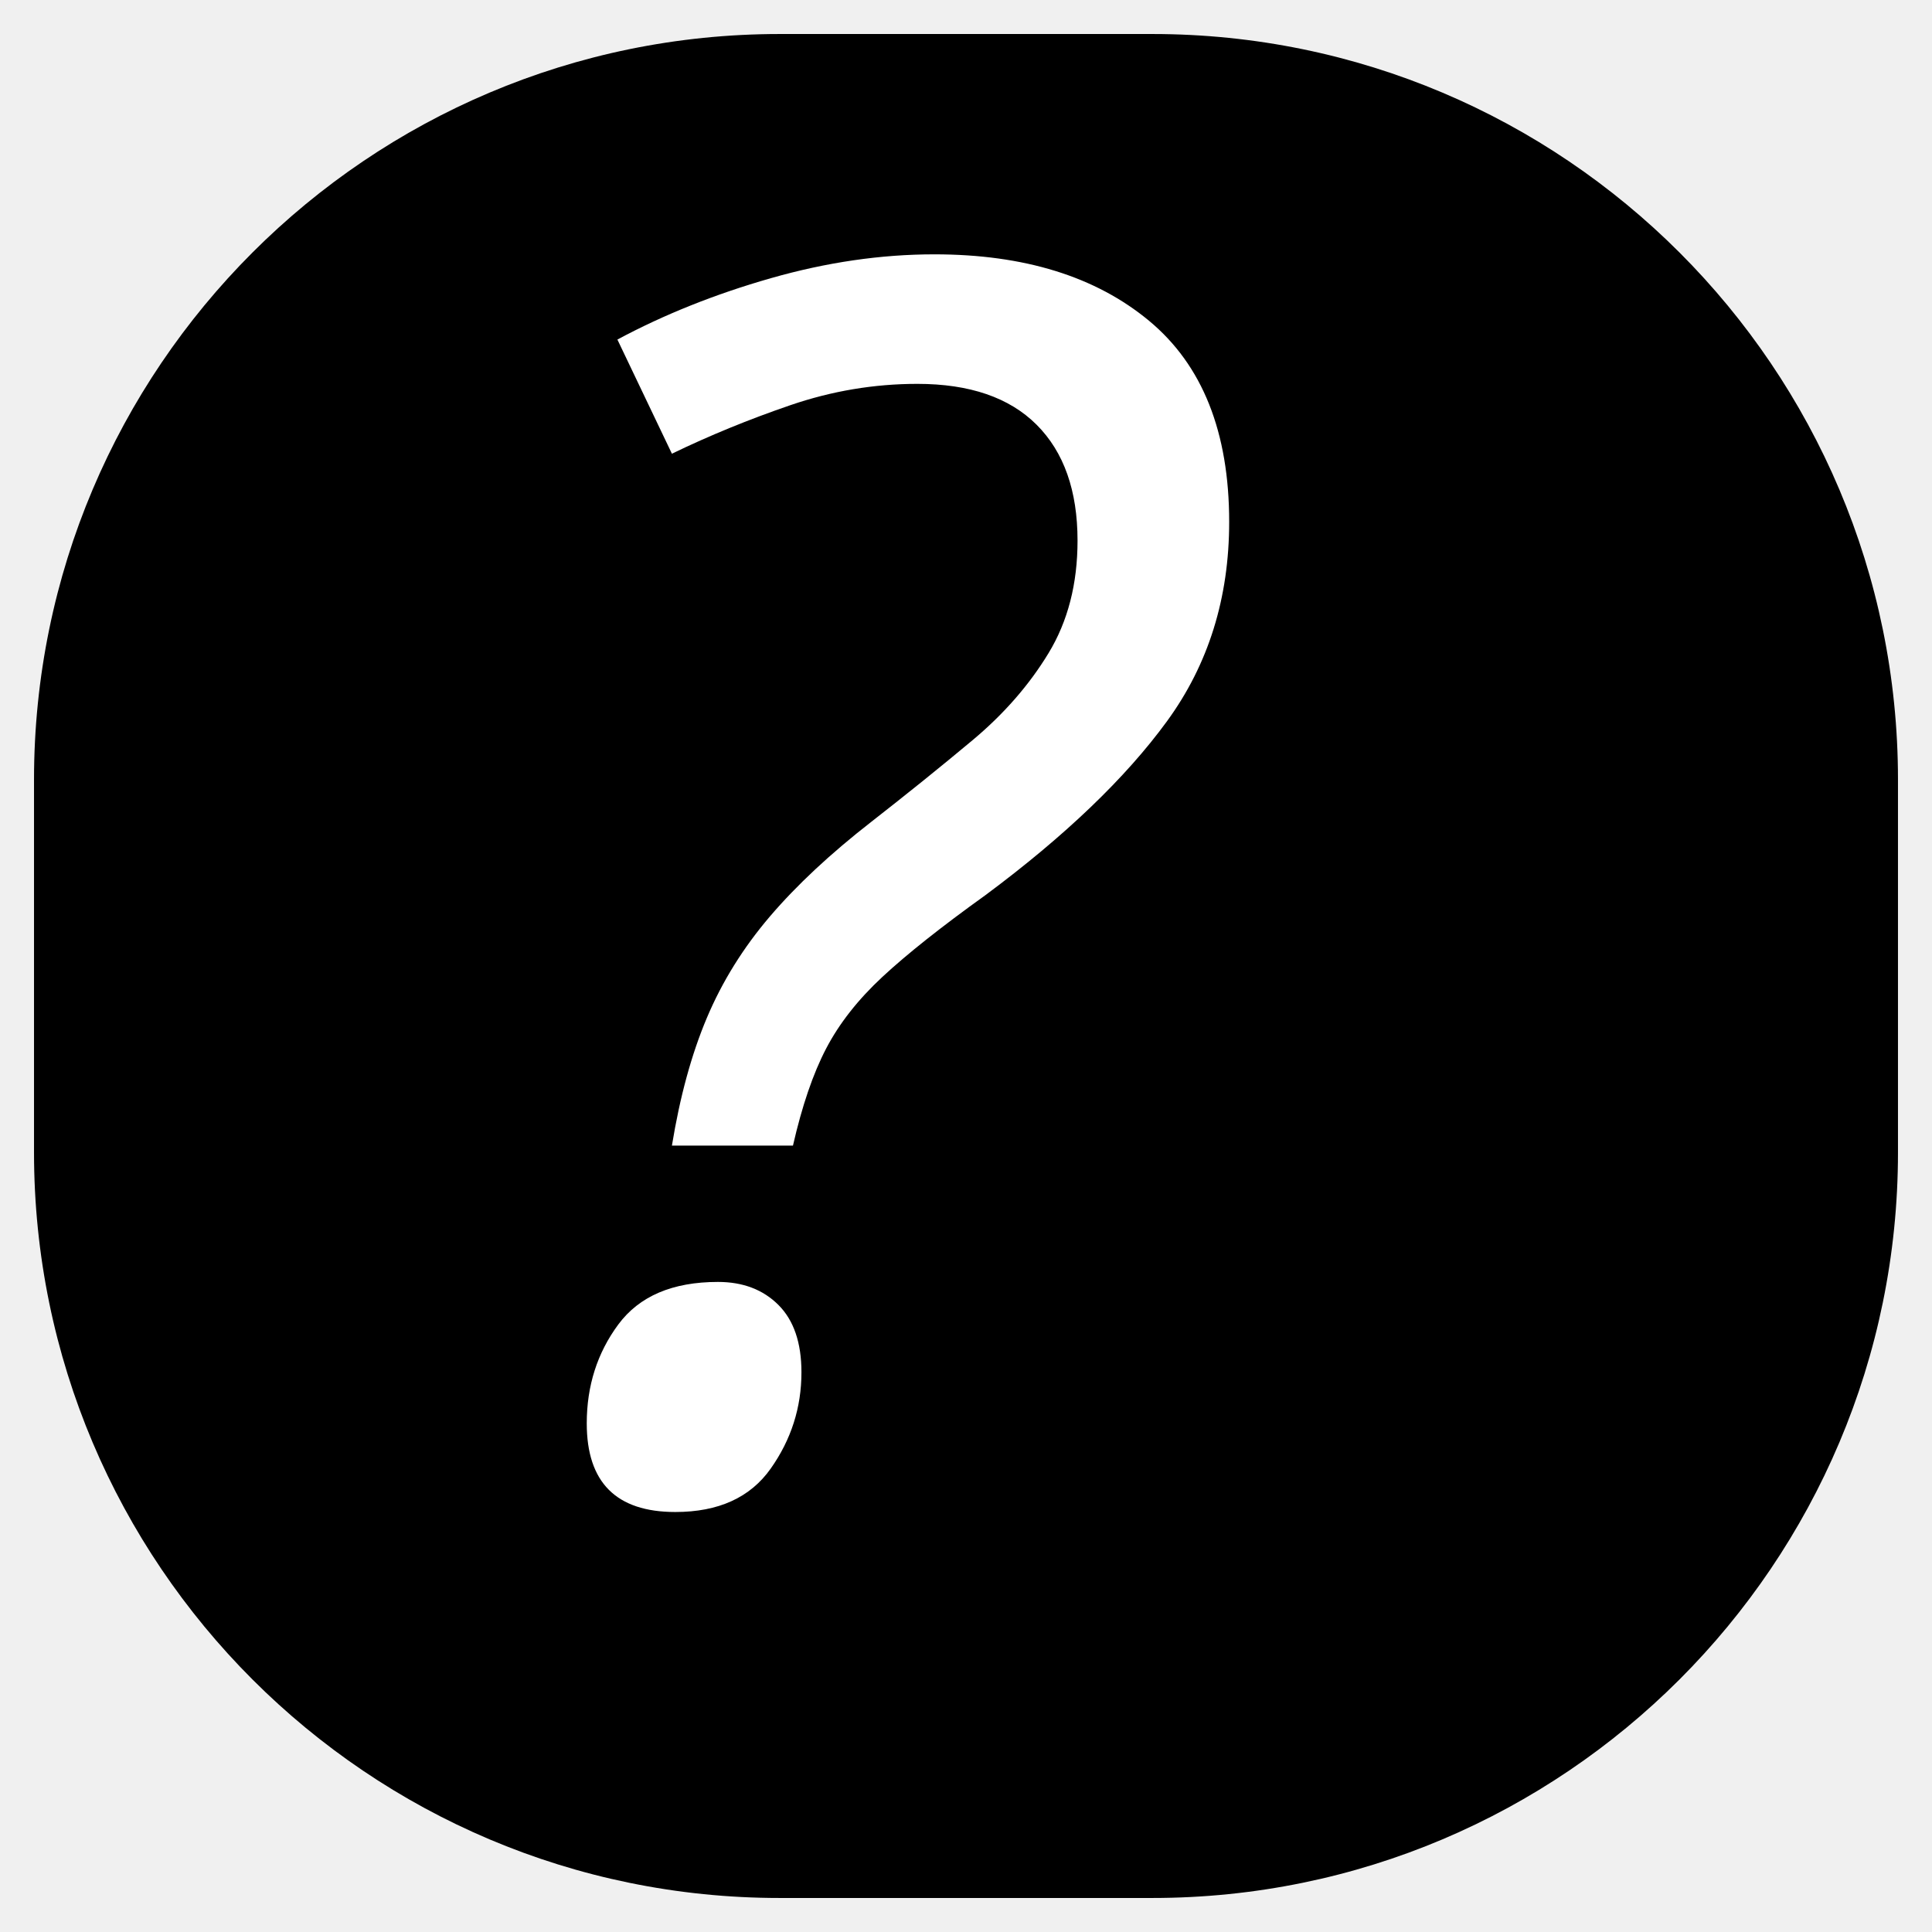
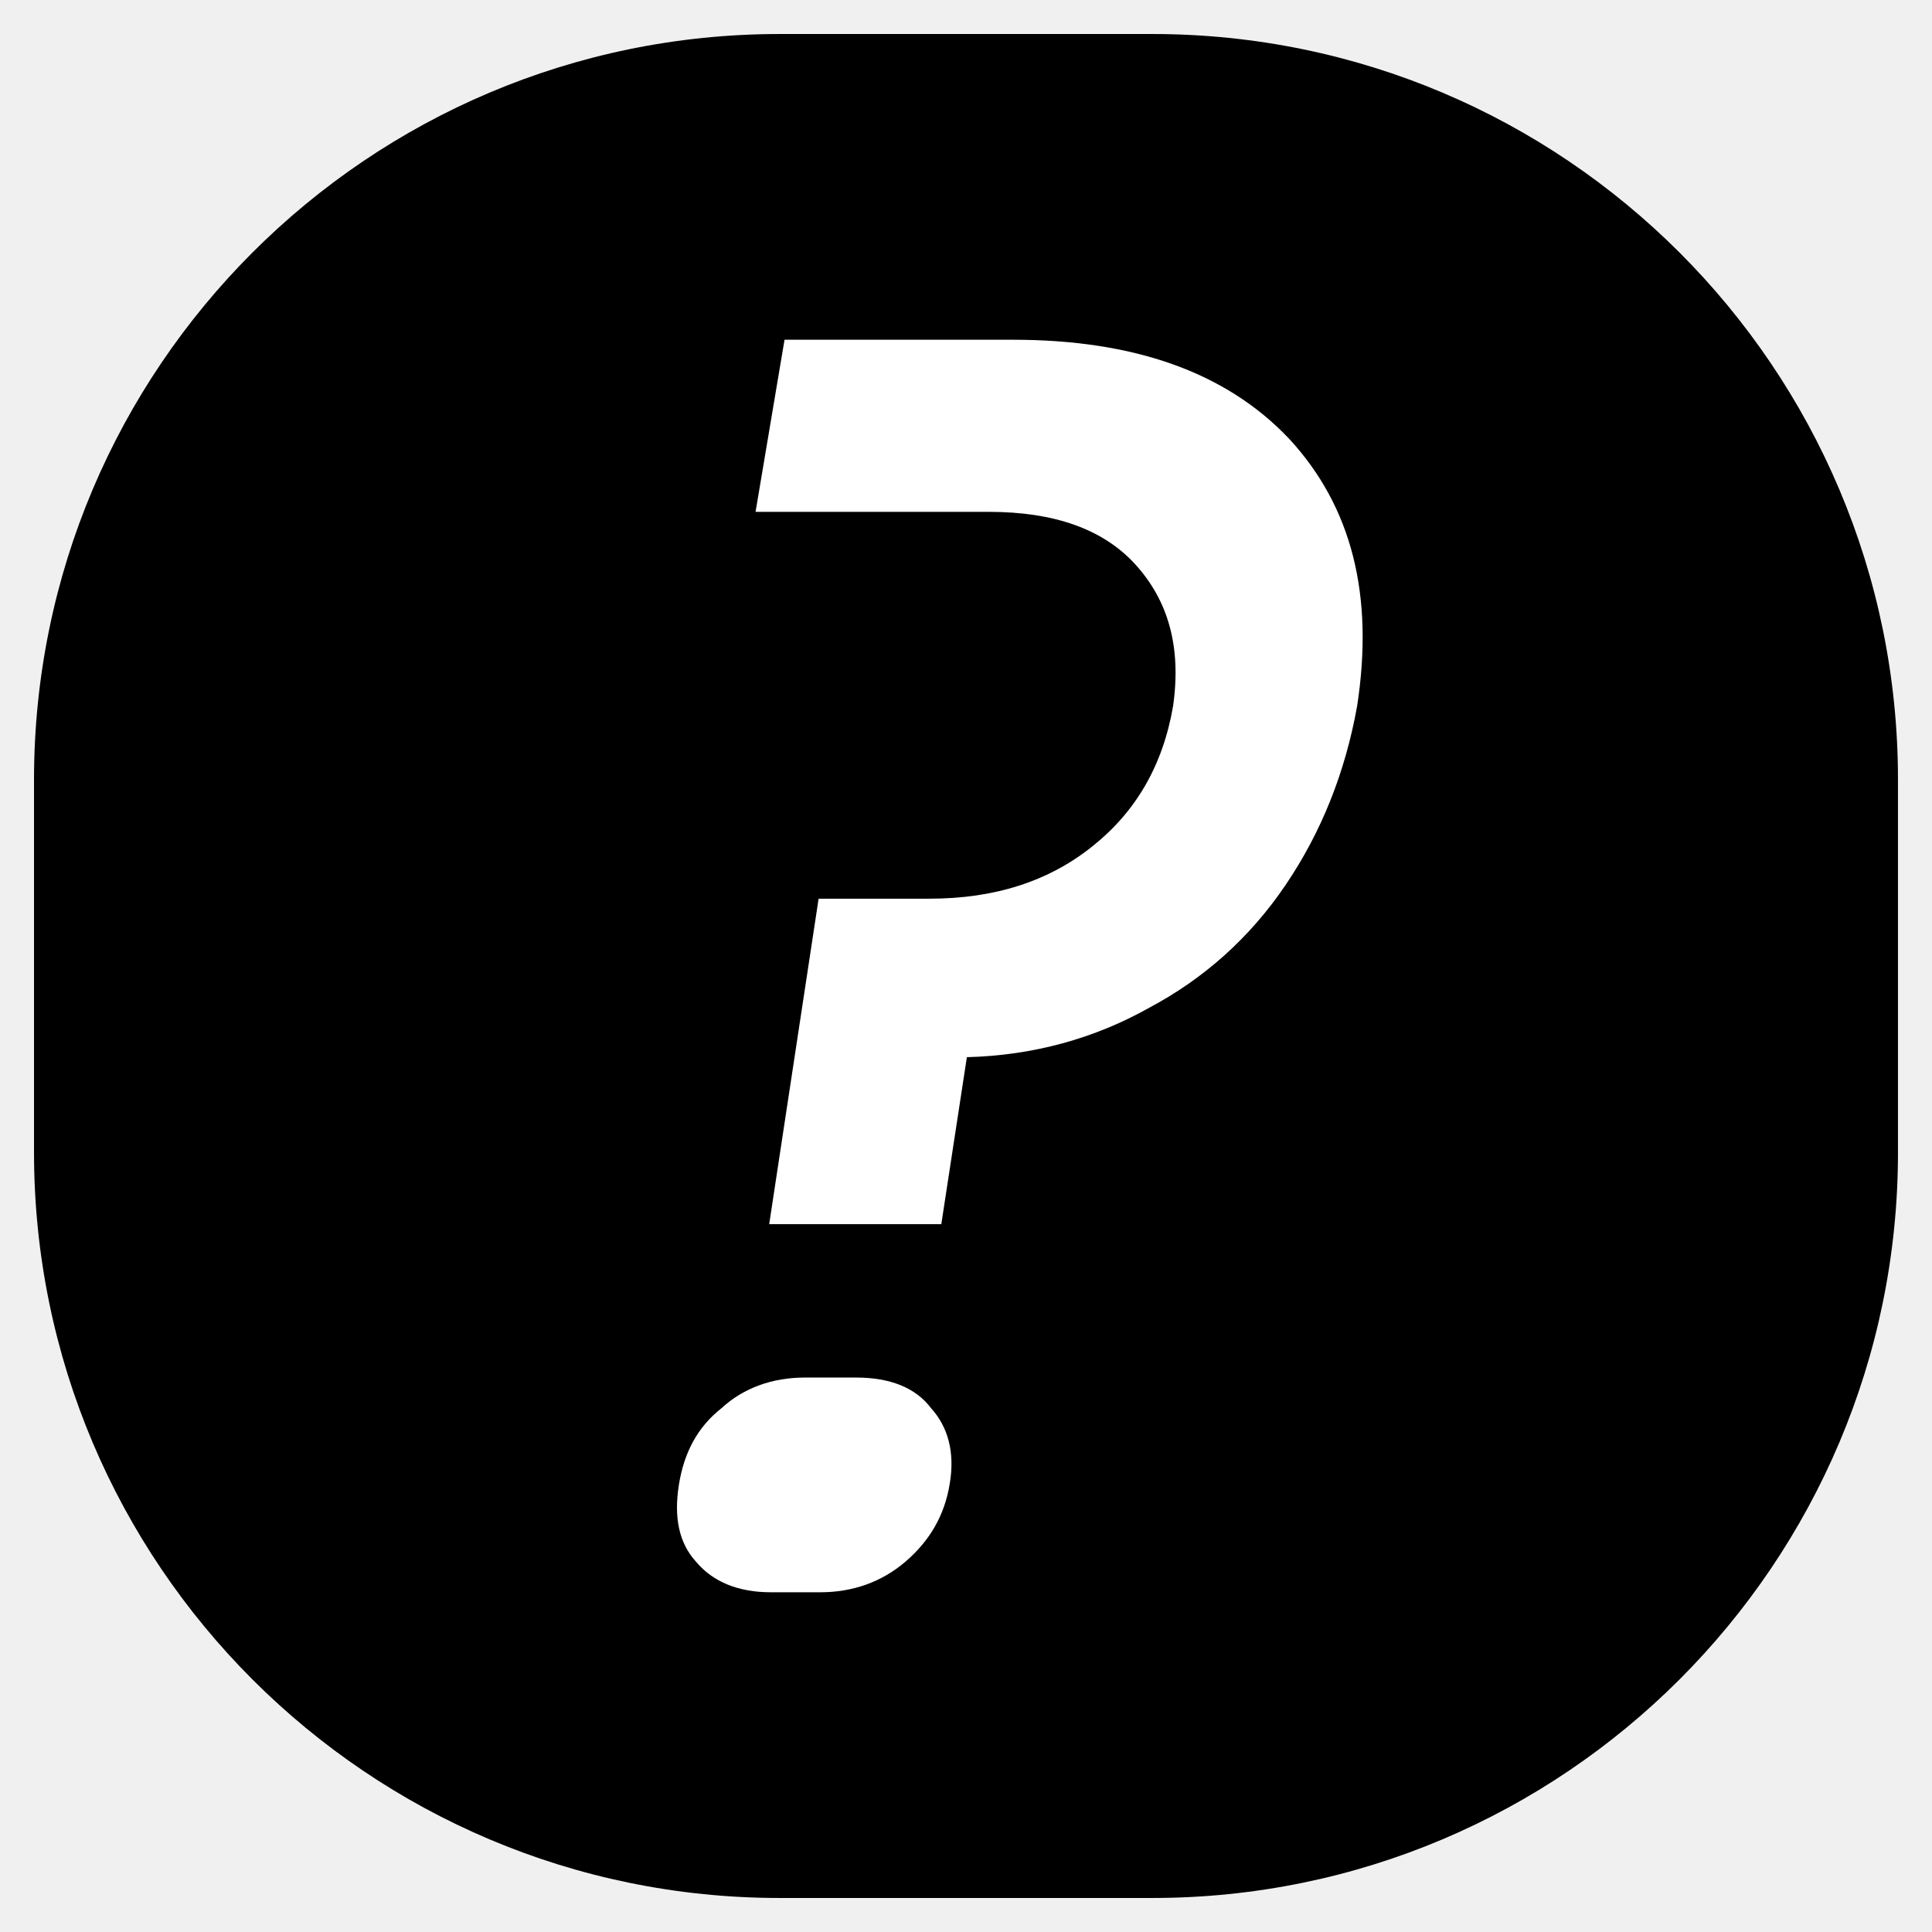
<svg xmlns="http://www.w3.org/2000/svg" width="100%" height="100%" viewBox="0 0 1080 1080" version="1.1" xml:space="preserve" style="fill-rule:evenodd;clip-rule:evenodd;stroke-linejoin:round;stroke-miterlimit:2;">
  <g transform="matrix(2.26406,0,0,2.26406,-657.657,-369.195)">
    <path d="M759.096,355.555C759.096,253.954 676.609,171.466 575.008,171.466L482.964,171.466C381.363,171.466 298.875,253.954 298.875,355.555L298.875,447.599C298.875,549.2 381.363,631.687 482.964,631.687L575.008,631.687C676.609,631.687 759.096,549.2 759.096,447.599L759.096,355.555Z" />
  </g>
-   <g transform="matrix(1.9102,0,0,1.9102,-370.448,-485.086)">
-     <text x="327.234px" y="689.438px" style="font-family:'HarlowSolid', 'Harlow Solid Italic', fantasy;font-style:italic;font-stretch:semi-expanded;font-size:498.698px;fill:white;">?</text>
+   <g transform="matrix(1.9102,0,0,1.9102,-288.485,-431.641)">
+     <g transform="matrix(498.698,0,0,498.698,280.871,689.438)">
+       <path d="M0.191,-0.211L0.22,-0.402L0.285,-0.402C0.323,-0.402 0.355,-0.412 0.381,-0.433C0.406,-0.453 0.422,-0.48 0.428,-0.515C0.433,-0.55 0.425,-0.577 0.406,-0.598C0.387,-0.619 0.358,-0.629 0.32,-0.629L0.183,-0.629L0.2,-0.73L0.334,-0.73C0.405,-0.73 0.459,-0.711 0.496,-0.672C0.533,-0.632 0.546,-0.58 0.536,-0.515C0.529,-0.476 0.515,-0.441 0.494,-0.41C0.473,-0.379 0.446,-0.355 0.414,-0.338C0.382,-0.32 0.346,-0.31 0.307,-0.309L0.292,-0.211L0.191,-0.211ZM0.192,0.005C0.173,0.005 0.158,-0.001 0.148,-0.013C0.138,-0.024 0.135,-0.039 0.138,-0.058C0.141,-0.077 0.149,-0.092 0.163,-0.103C0.176,-0.115 0.193,-0.121 0.212,-0.121L0.242,-0.121C0.262,-0.121 0.277,-0.115 0.286,-0.103C0.296,-0.092 0.3,-0.077 0.297,-0.059C0.294,-0.04 0.285,-0.025 0.271,-0.013C0.257,-0.001 0.24,0.005 0.221,0.005L0.192,0.005Z" style="fill:white;fill-rule:nonzero;" />
+     </g>
  </g>
</svg>
